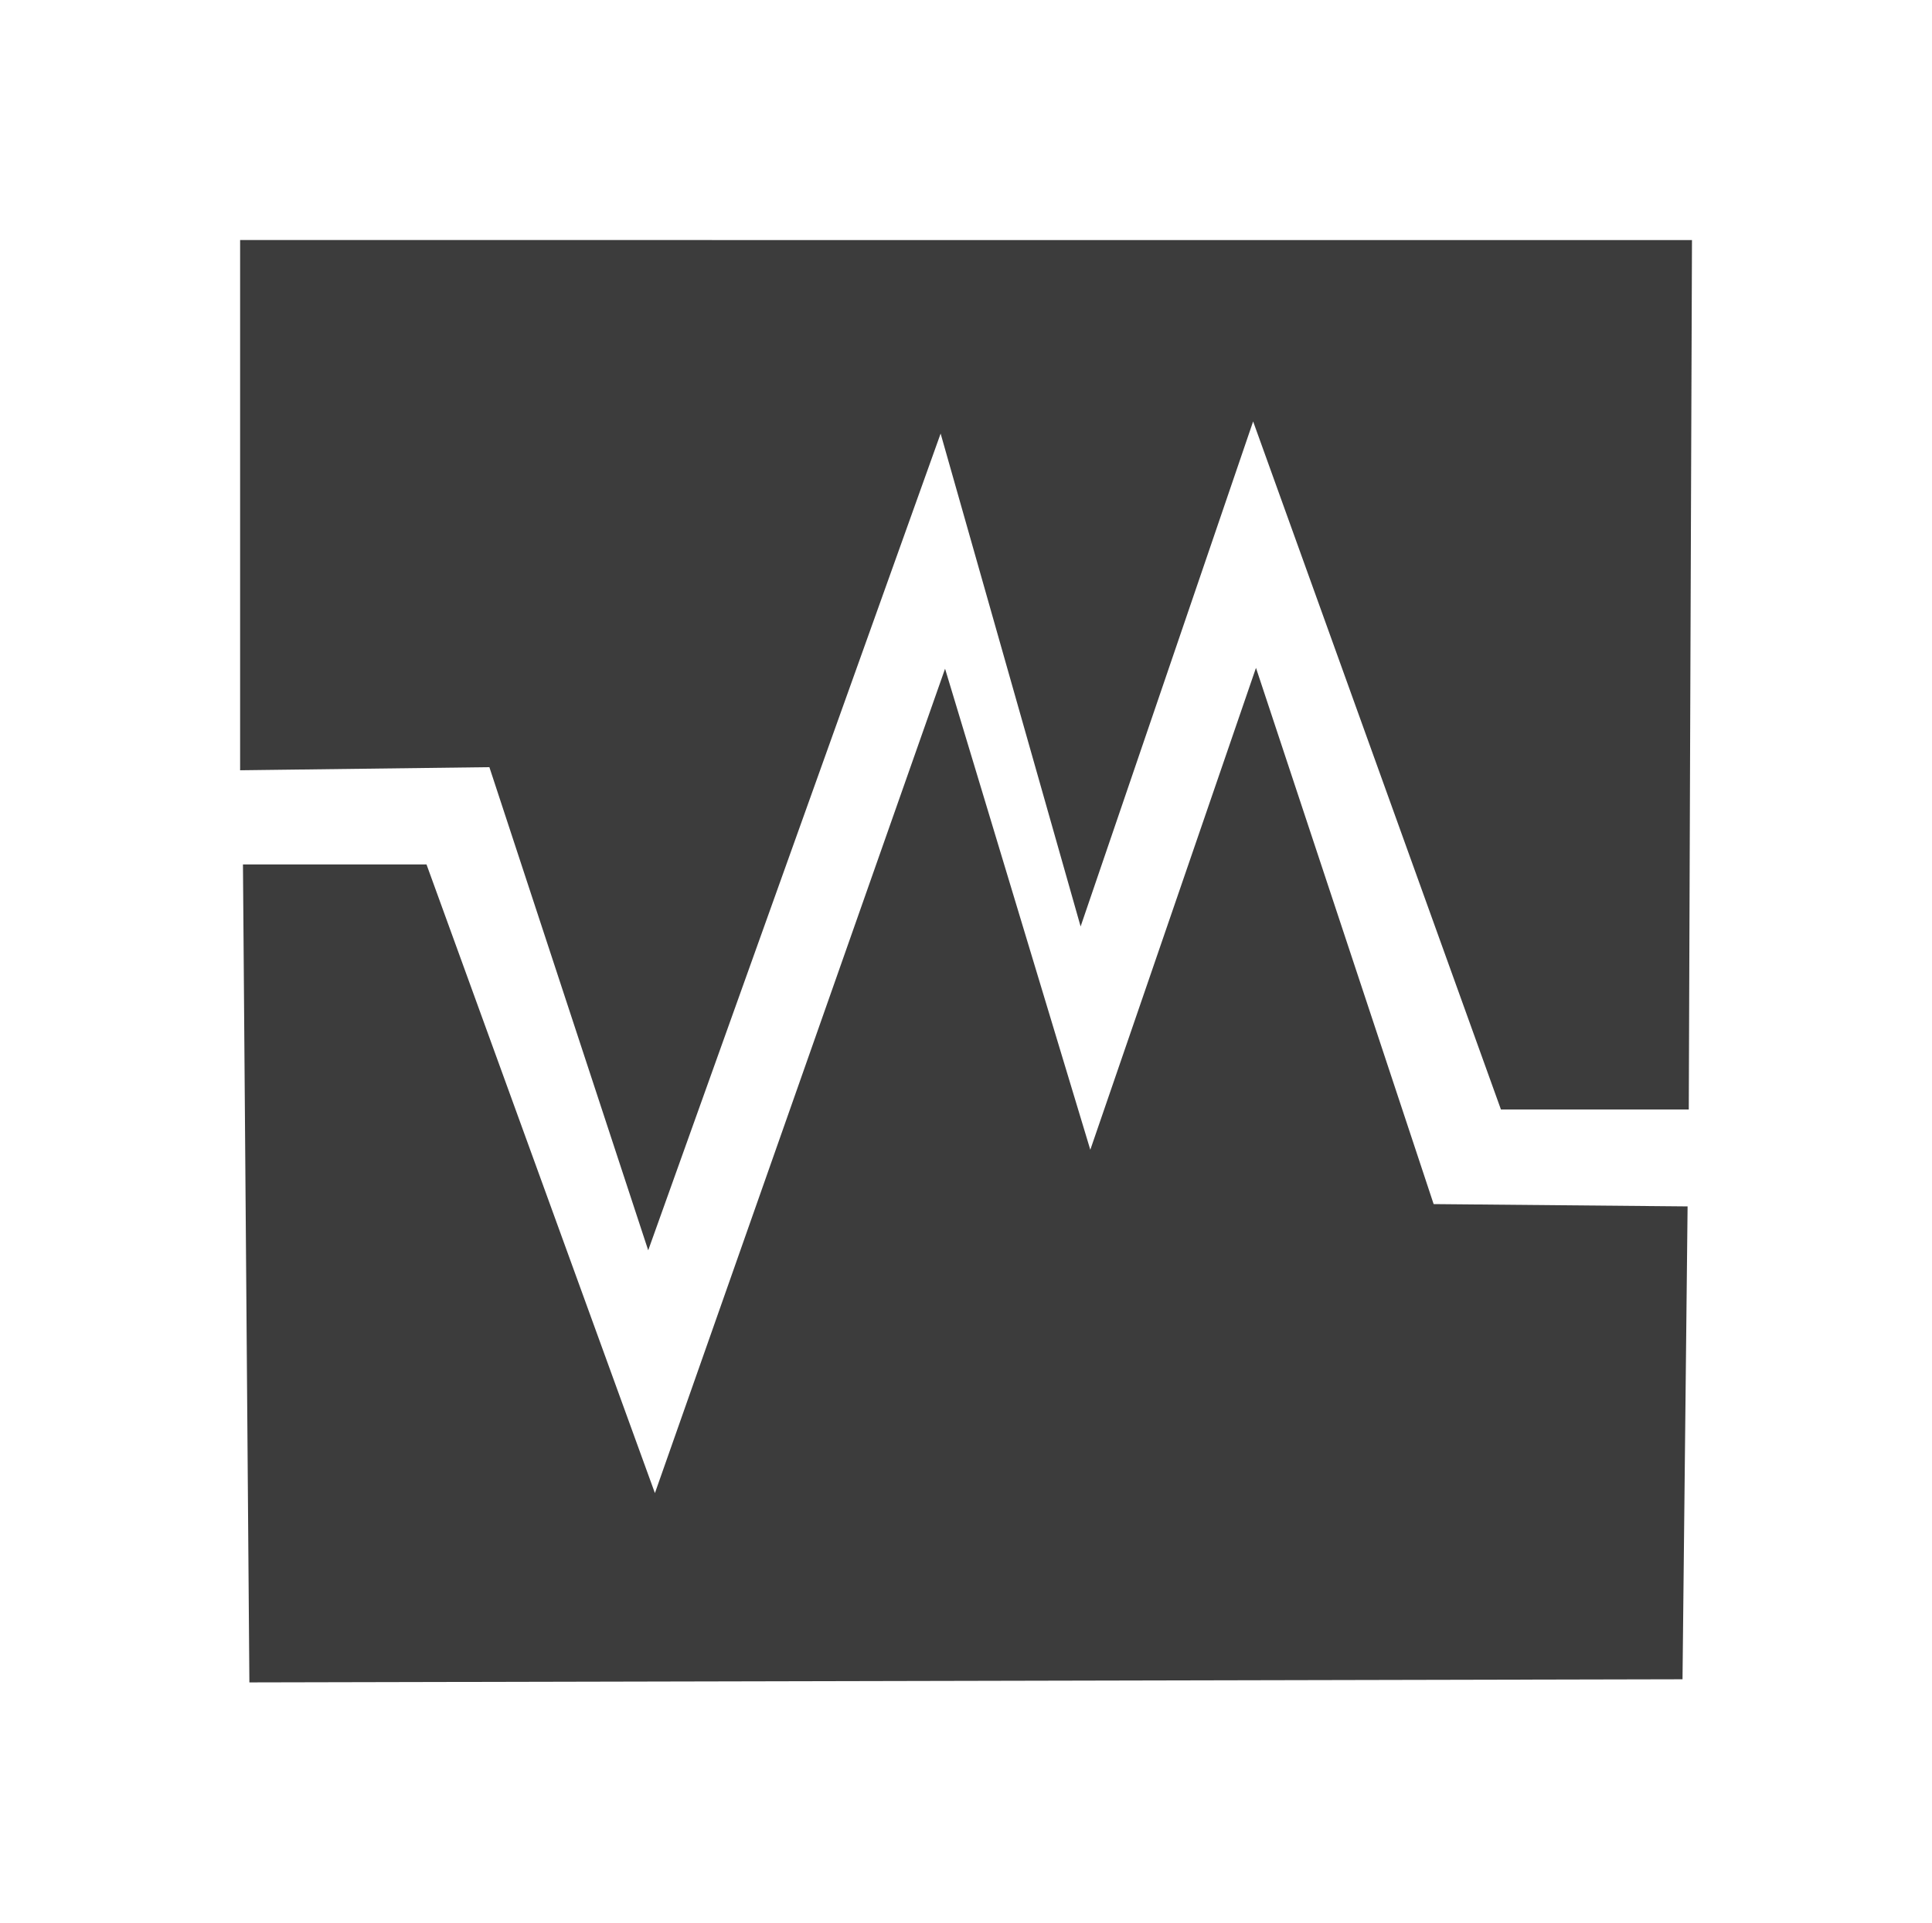
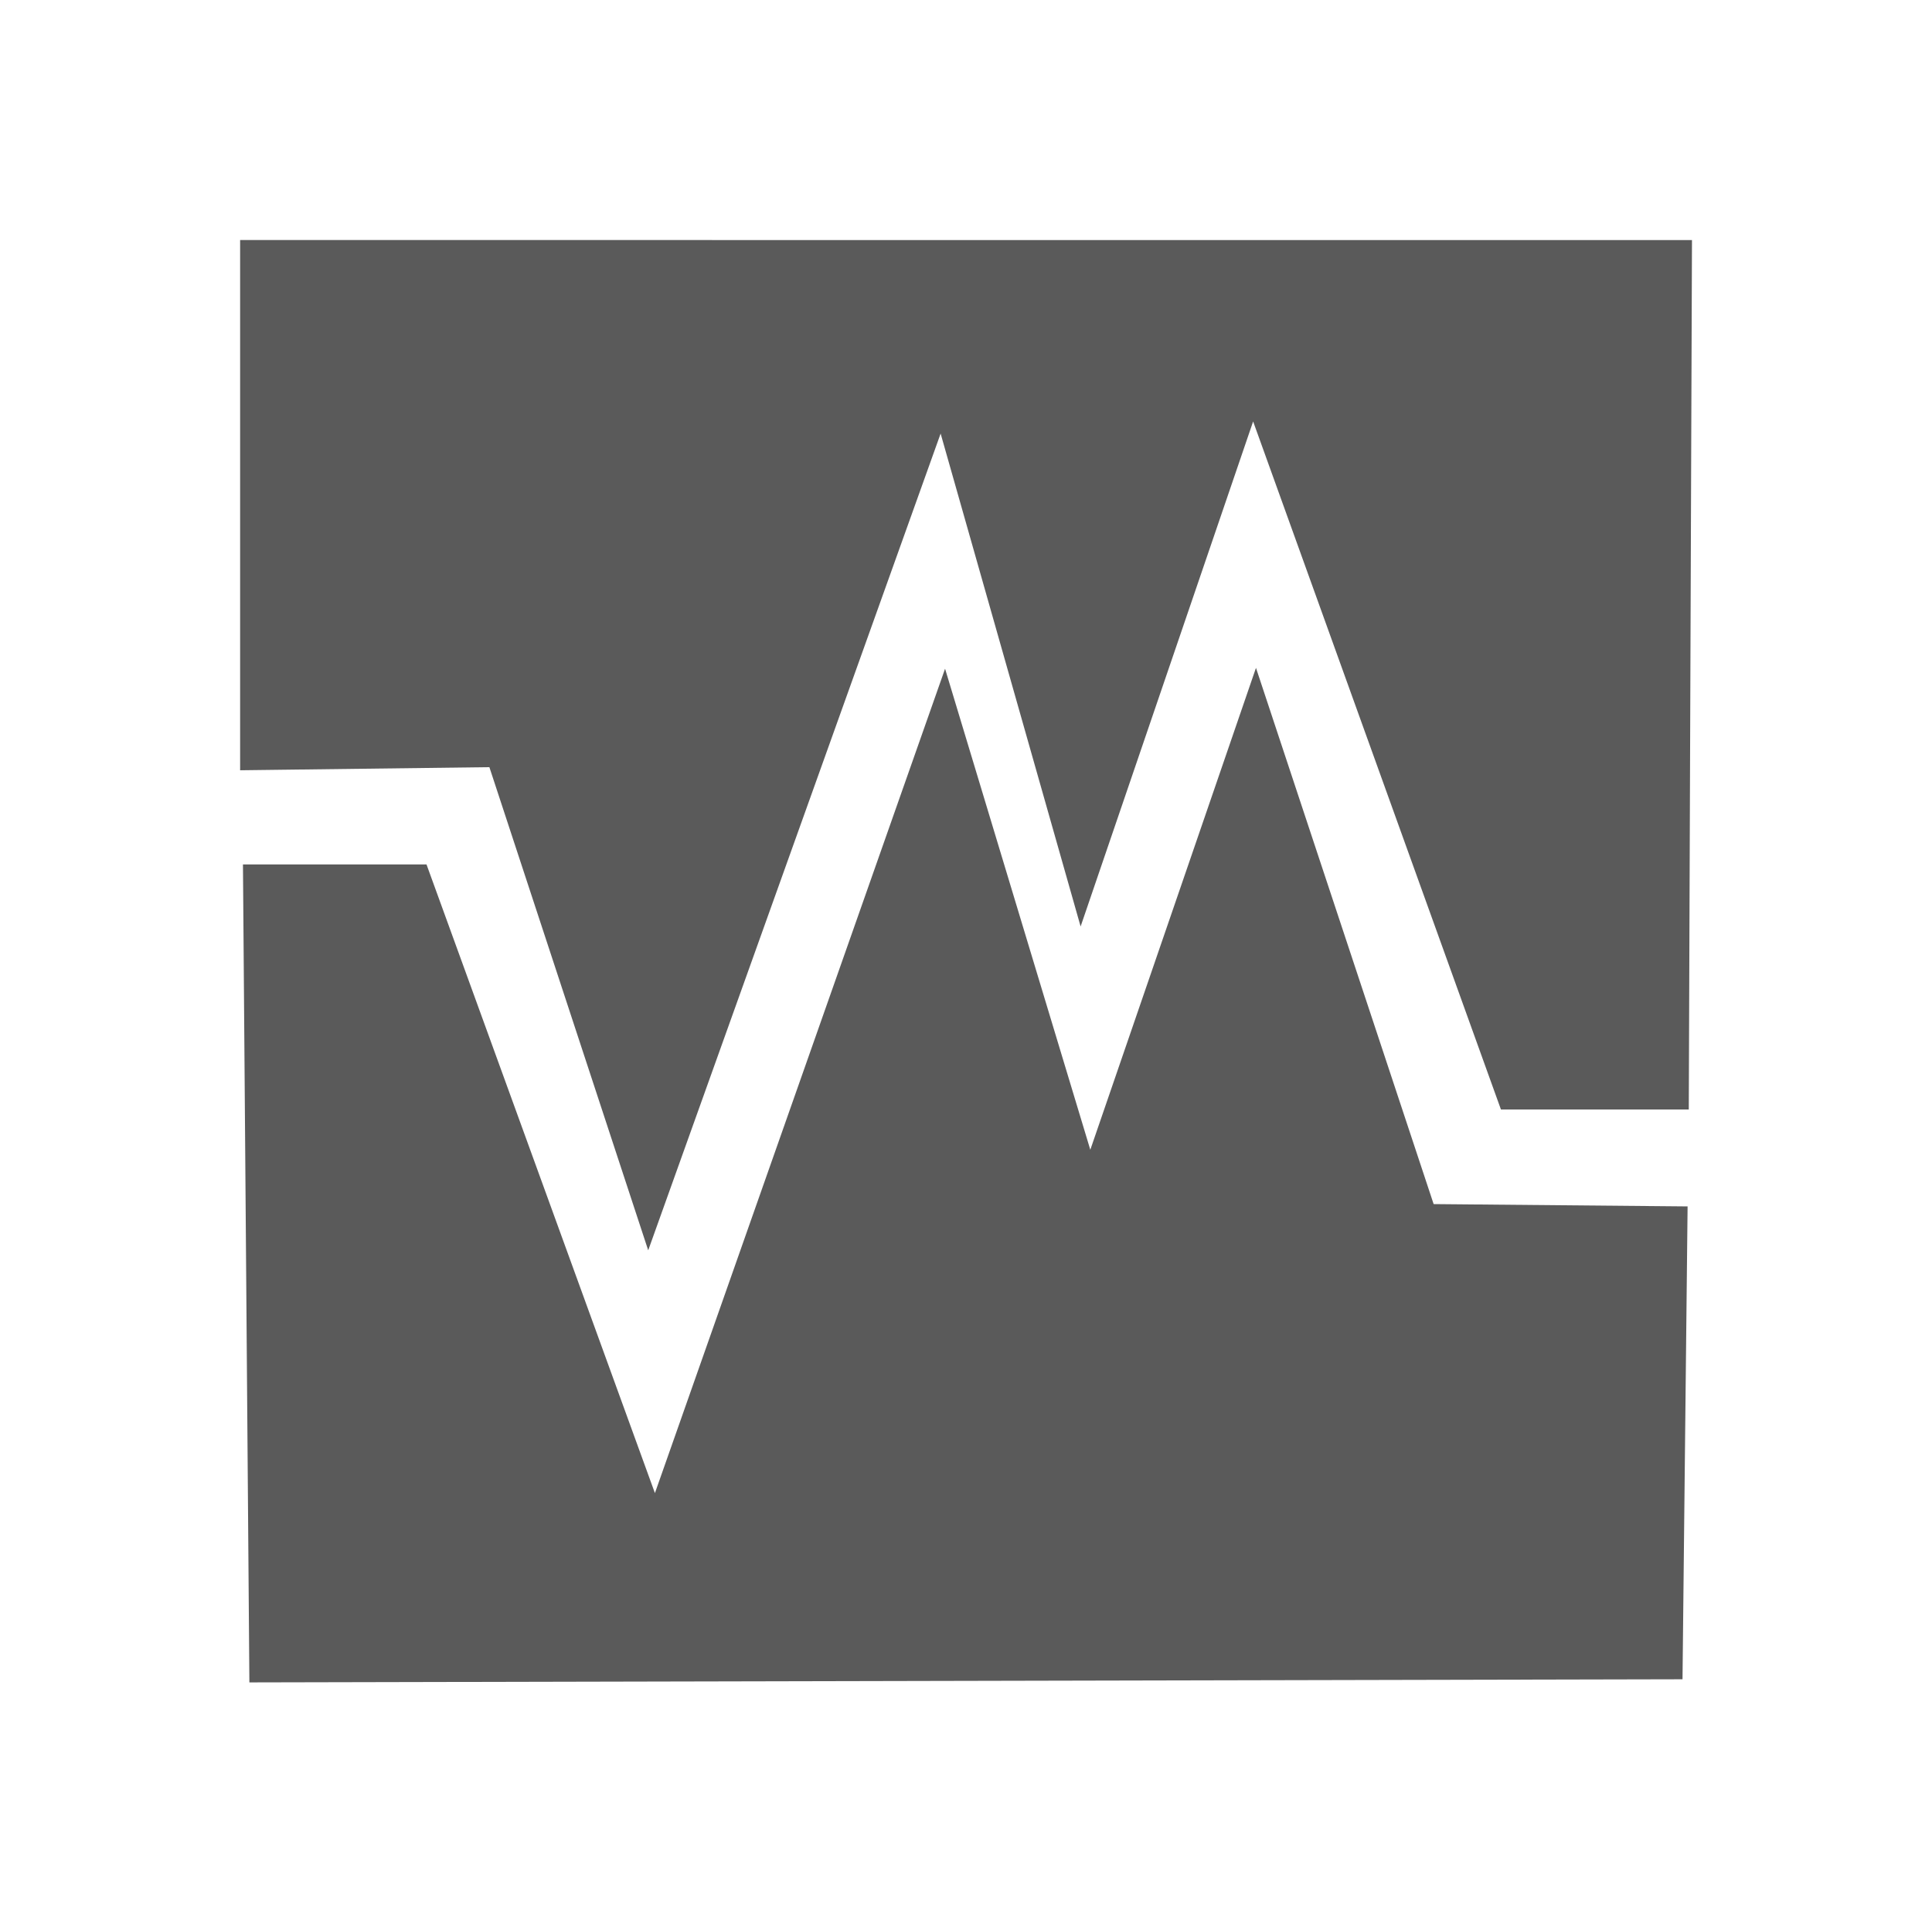
<svg xmlns="http://www.w3.org/2000/svg" width="40.231" height="40.042" id="svg2" version="1.1">
  <defs id="defs4" />
  <g id="layer1" style="display:inline" transform="translate(-365.7009,-242.2864)" />
  <g id="layer2" style="display:inline" transform="translate(-365.7009,-242.2864)">
-     <path style="fill:#3c3c3c;fill-opacity:1;stroke:#3c3c3c;stroke-width:1px;stroke-linecap:butt;stroke-linejoin:miter;stroke-opacity:1;display:inline" d="m 371.201,247.786 0,10.038 5.051,-0.063 2.967,9.028 6.124,-17.109 2.904,10.228 3.536,-10.354 5.524,15.342 3.062,-3e-5 0.063,-17.109 z" id="path3051-0" />
-     <path style="fill:#3c3c3c;fill-opacity:1;stroke:#3c3c3c;stroke-width:1px;stroke-linecap:butt;stroke-linejoin:miter;stroke-opacity:1;display:inline" d="m 371.264,260.792 0.126,16.036 28.852,-0.063 0.095,-8.855 -5.145,-0.047 -3.346,-10.102 -3.472,10.102 -3.03,-10.038 -5.998,17.046 -5.114,-14.079 z" id="path3053-2" />
+     <path style="fill:#5a5a5a;fill-opacity:1;stroke:#5a5a5a;stroke-width:1px;stroke-linecap:butt;stroke-linejoin:miter;stroke-opacity:1;display:inline" d="m 371.201,247.786 0,10.038 5.051,-0.063 2.967,9.028 6.124,-17.109 2.904,10.228 3.536,-10.354 5.524,15.342 3.062,-3e-5 0.063,-17.109 z" id="path3051-0" />
+     <path style="fill:#5a5a5a;fill-opacity:1;stroke:#5a5a5a;stroke-width:1px;stroke-linecap:butt;stroke-linejoin:miter;stroke-opacity:1;display:inline" d="m 371.264,260.792 0.126,16.036 28.852,-0.063 0.095,-8.855 -5.145,-0.047 -3.346,-10.102 -3.472,10.102 -3.03,-10.038 -5.998,17.046 -5.114,-14.079 z" id="path3053-2" />
  </g>
</svg>
